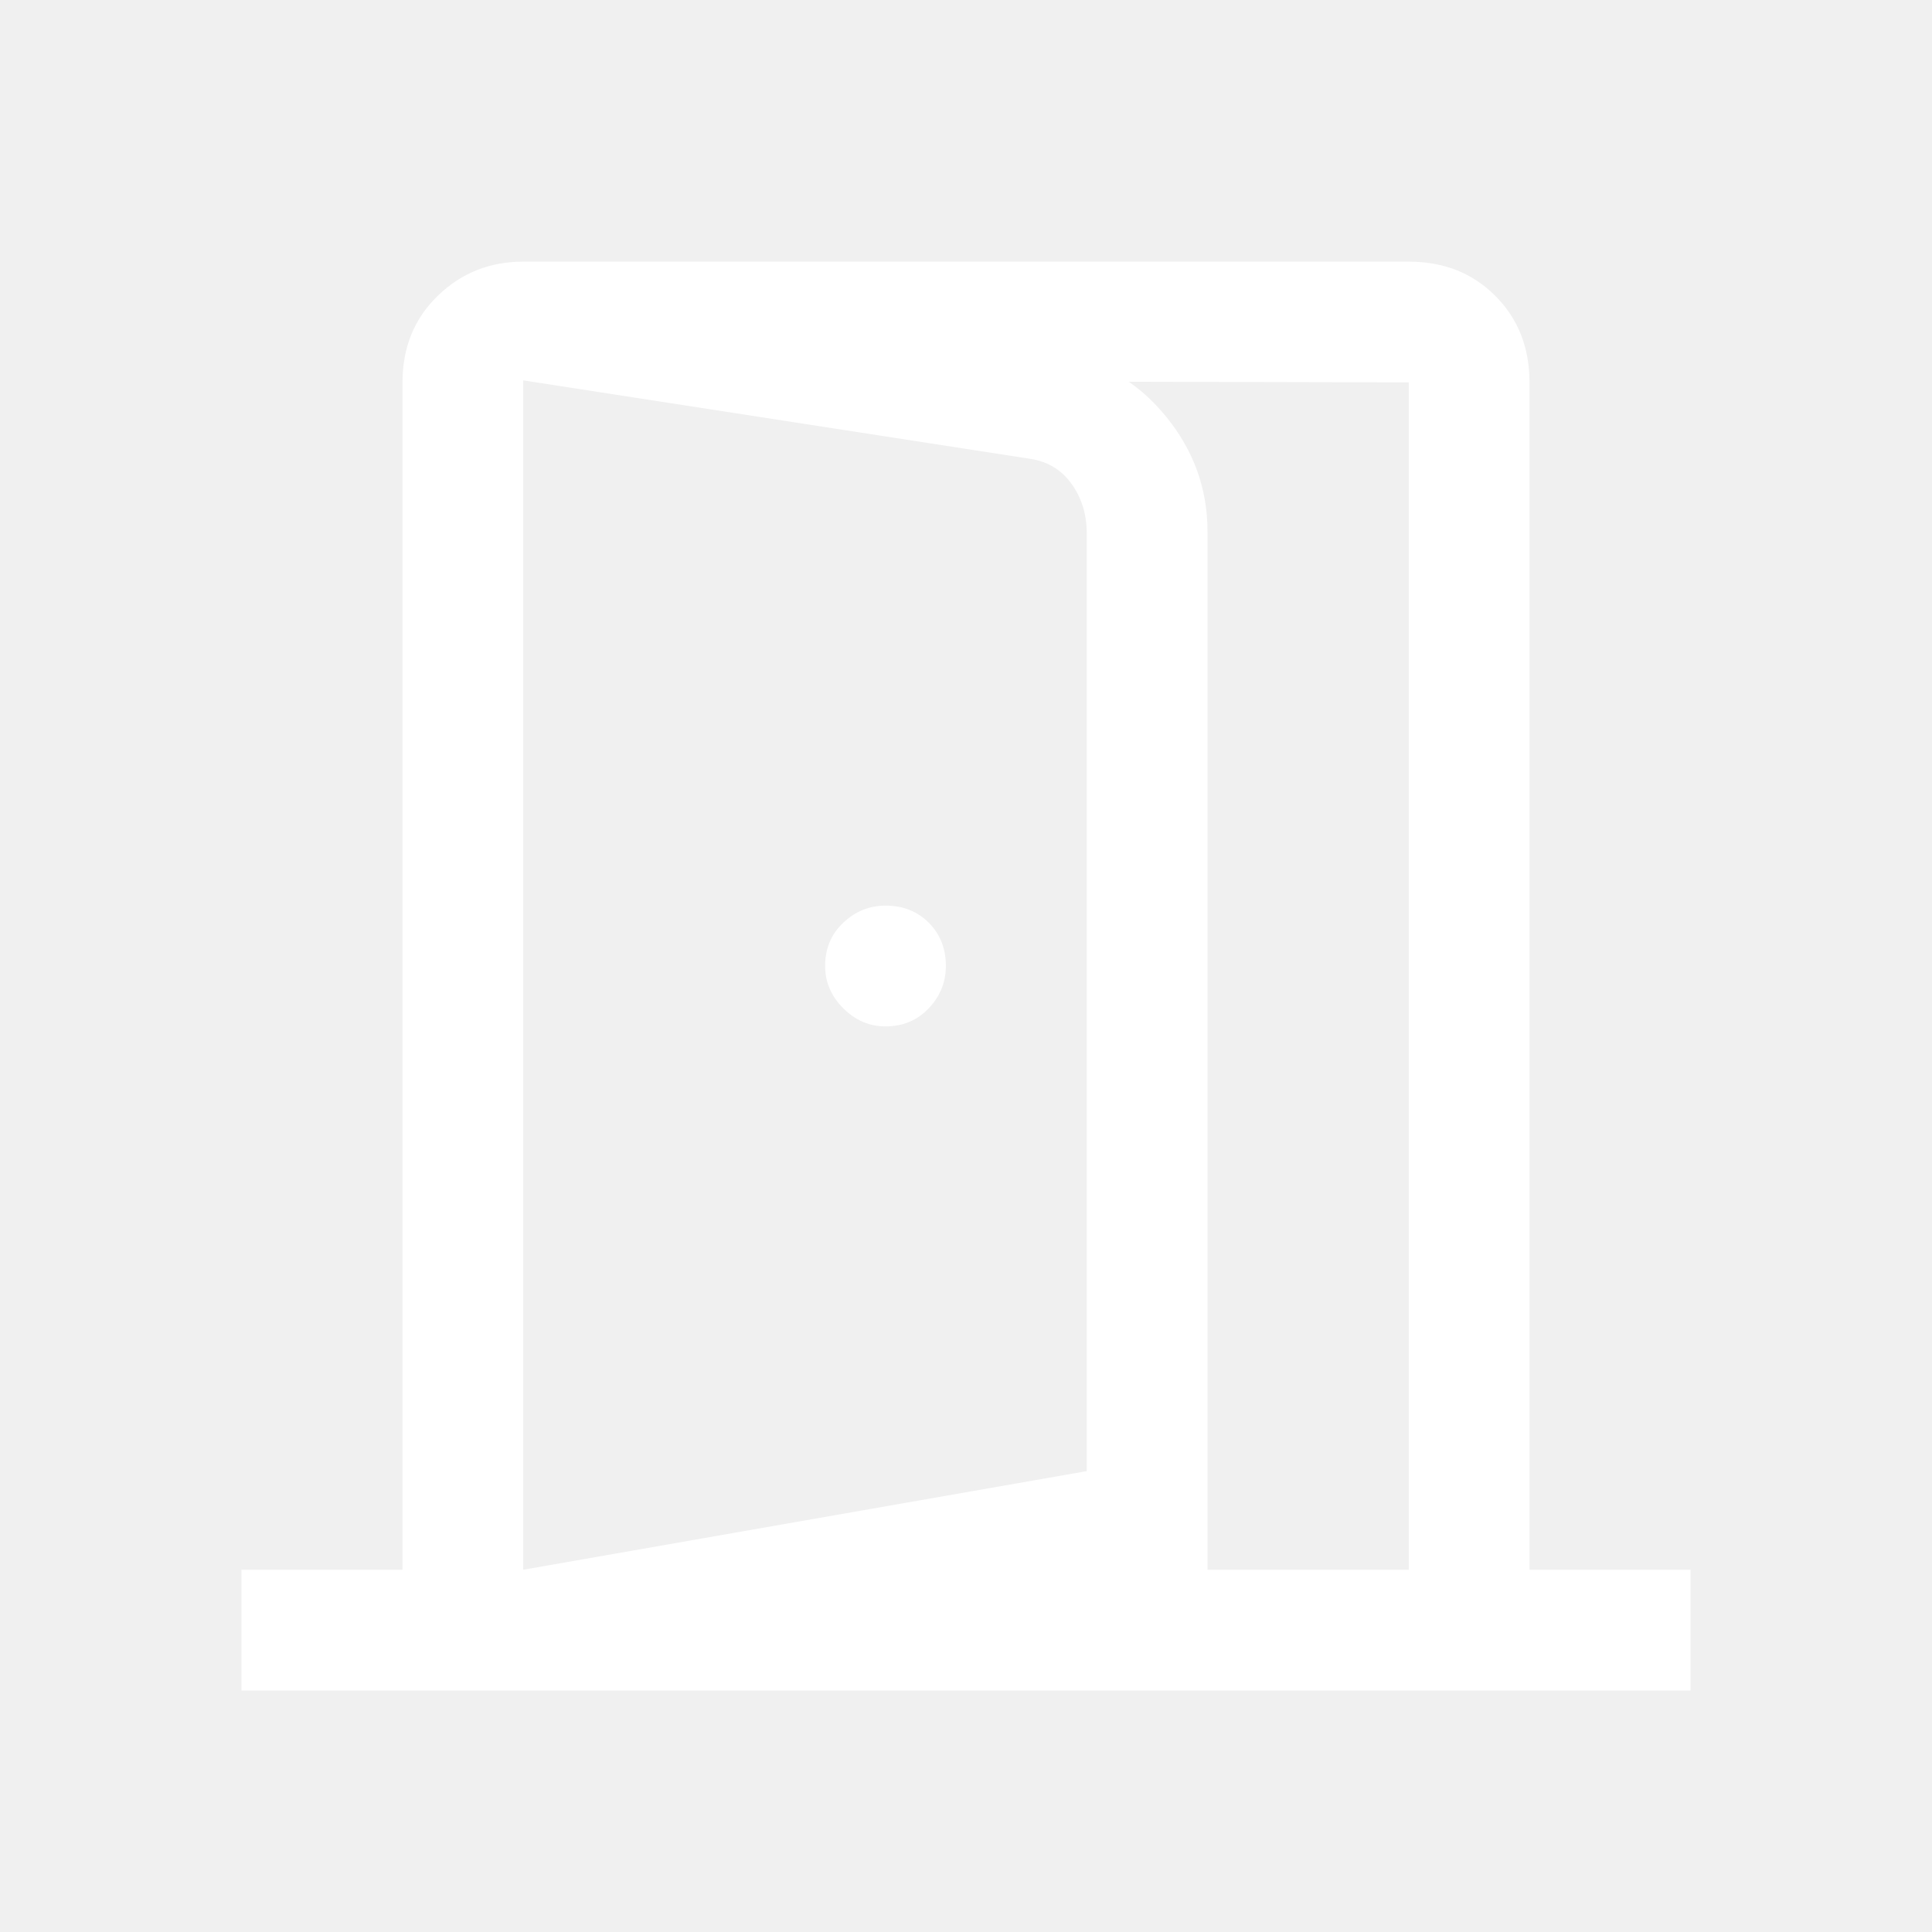
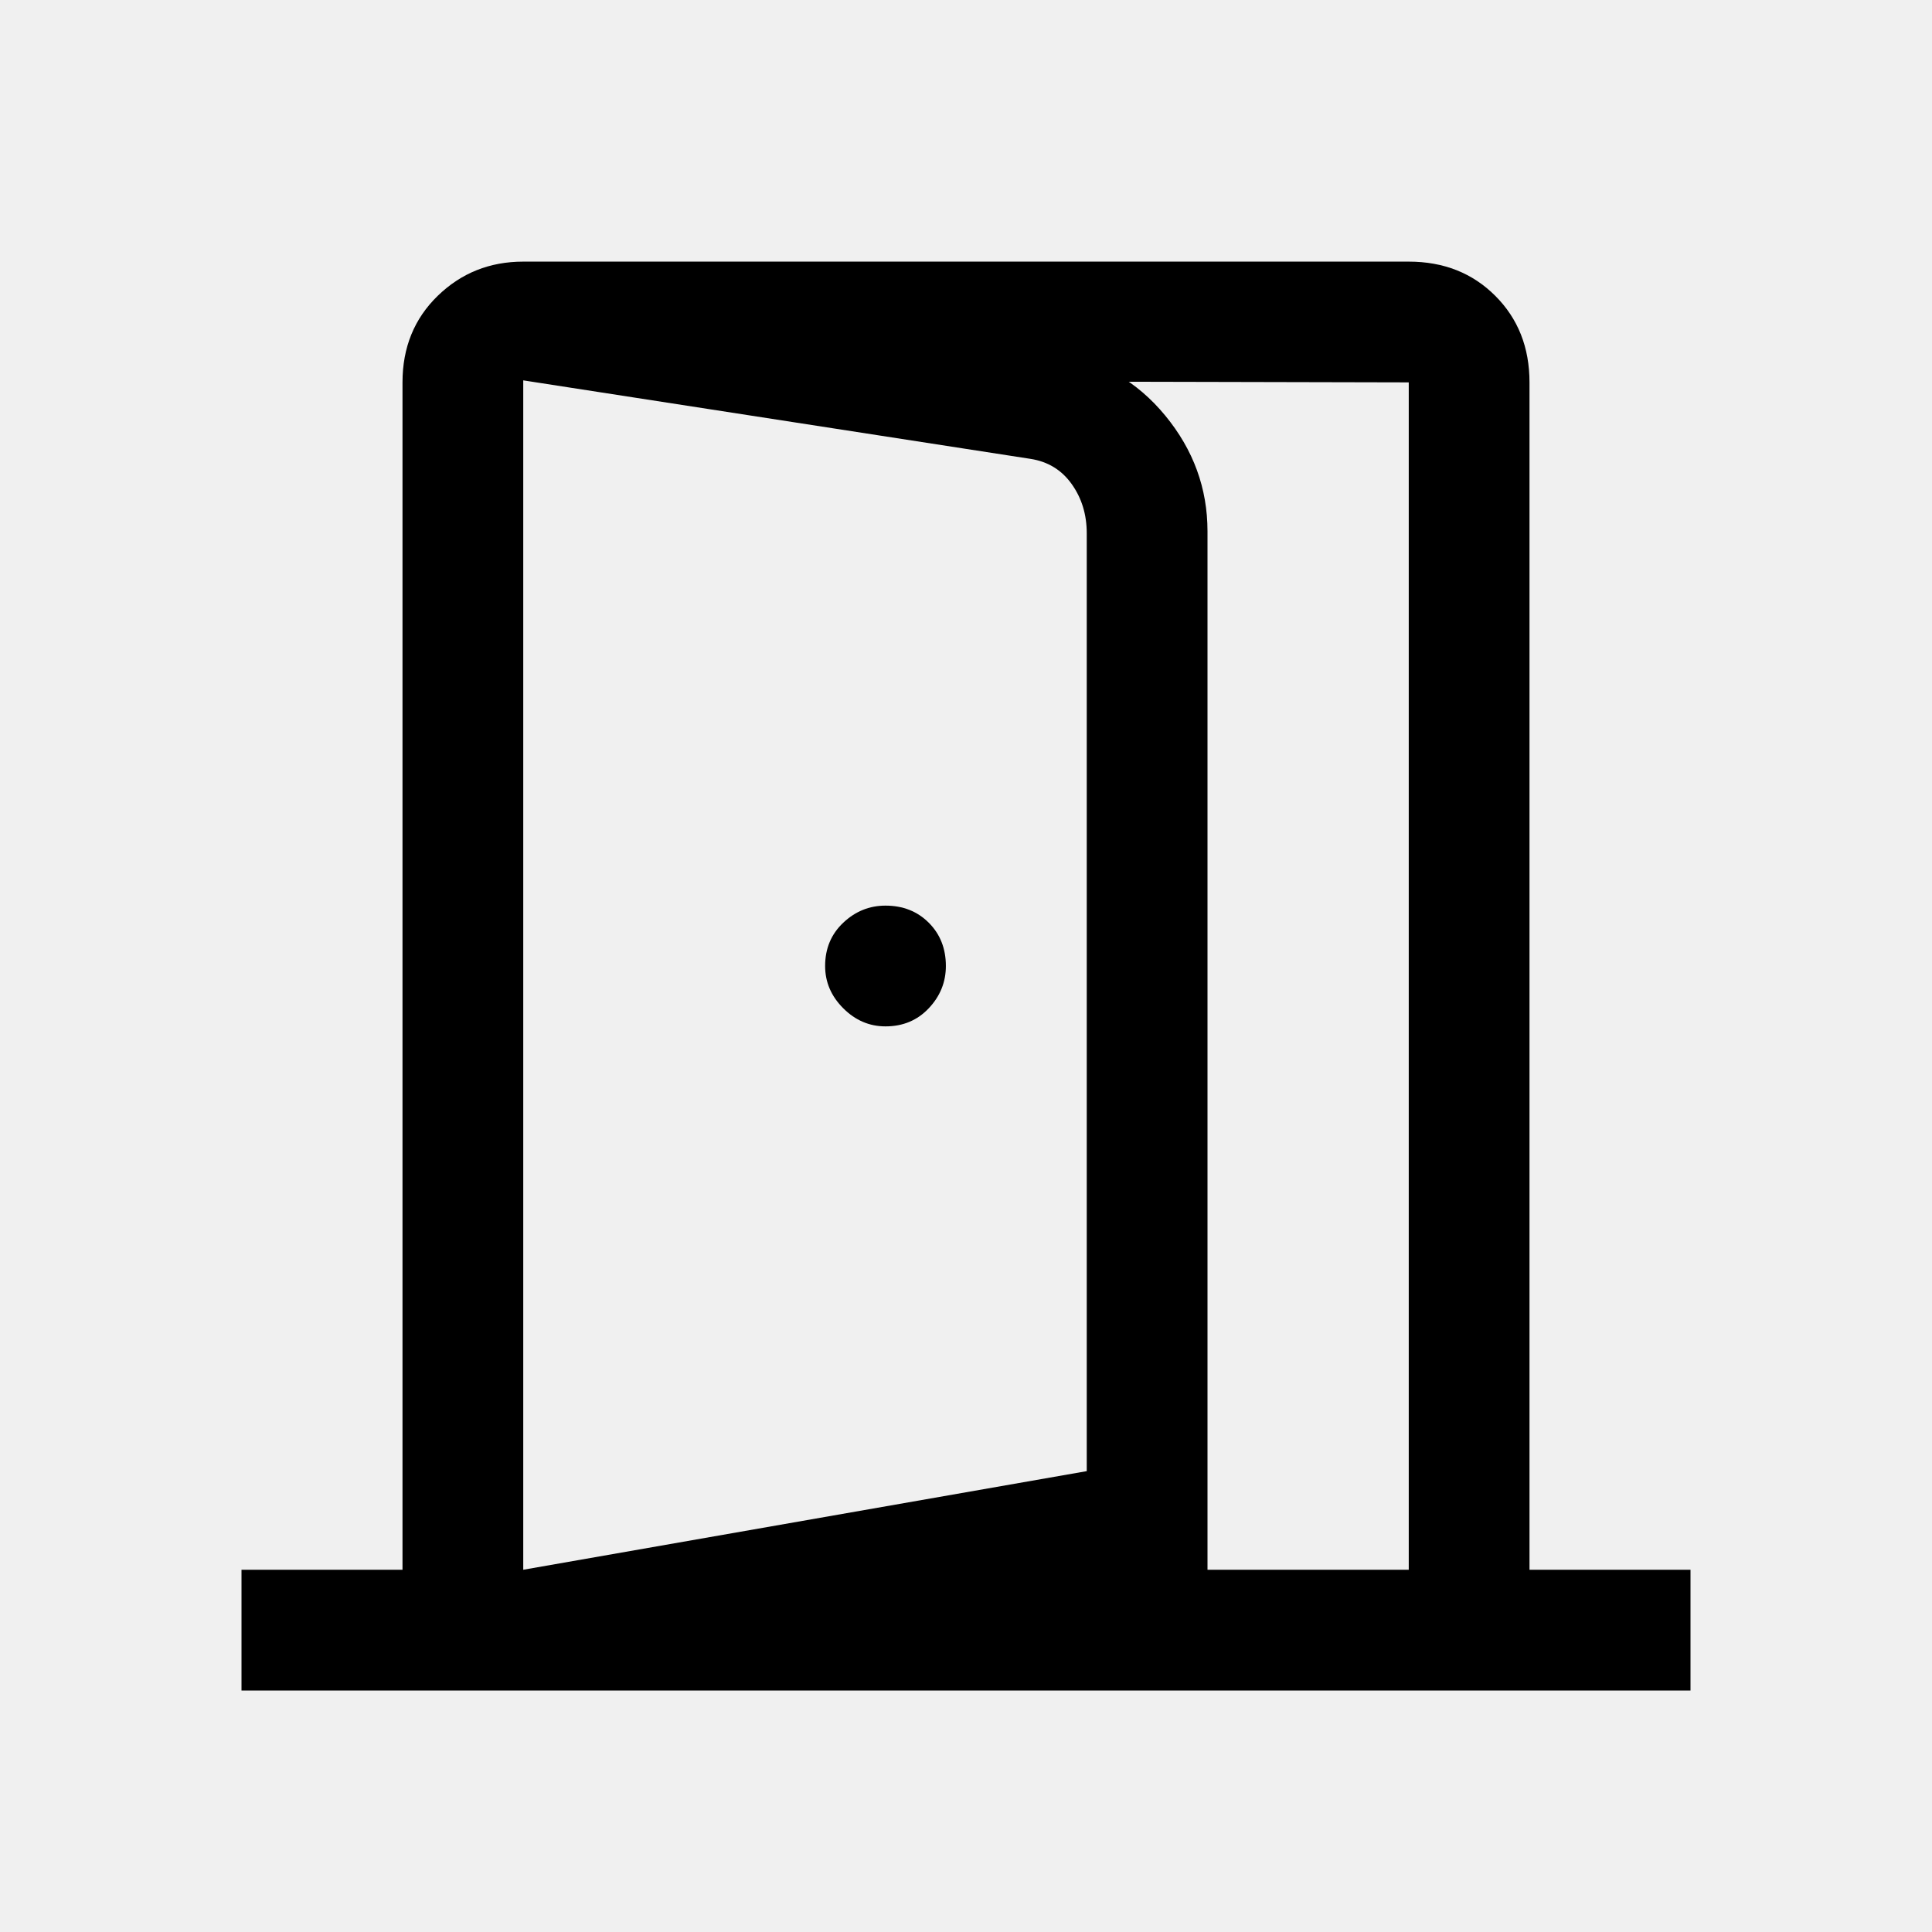
- <svg xmlns="http://www.w3.org/2000/svg" fill="white" height="48" width="48">
+ <svg xmlns="http://www.w3.org/2000/svg" fill="black" height="48" width="48">
  <path d="M22 25.5q.65 0 1.075-.45.425-.45.425-1.05 0-.65-.425-1.075Q22.65 22.5 22 22.5q-.6 0-1.05.425-.45.425-.45 1.075 0 .6.45 1.05.45.45 1.05.45ZM13 42v-3l14-2.45v-23.3q0-.7-.375-1.225-.375-.525-1.025-.625L13 9.45V6.5l13.3 2.3q1.6.25 2.65 1.525Q30 11.6 30 13.2V39Zm-7 0v-3h4V9.5q0-1.3.875-2.15Q11.75 6.5 13 6.5h22q1.3 0 2.15.85.85.85.85 2.15V39h4v3Zm7-3h22V9.5l-22-.05Z" />
</svg>
